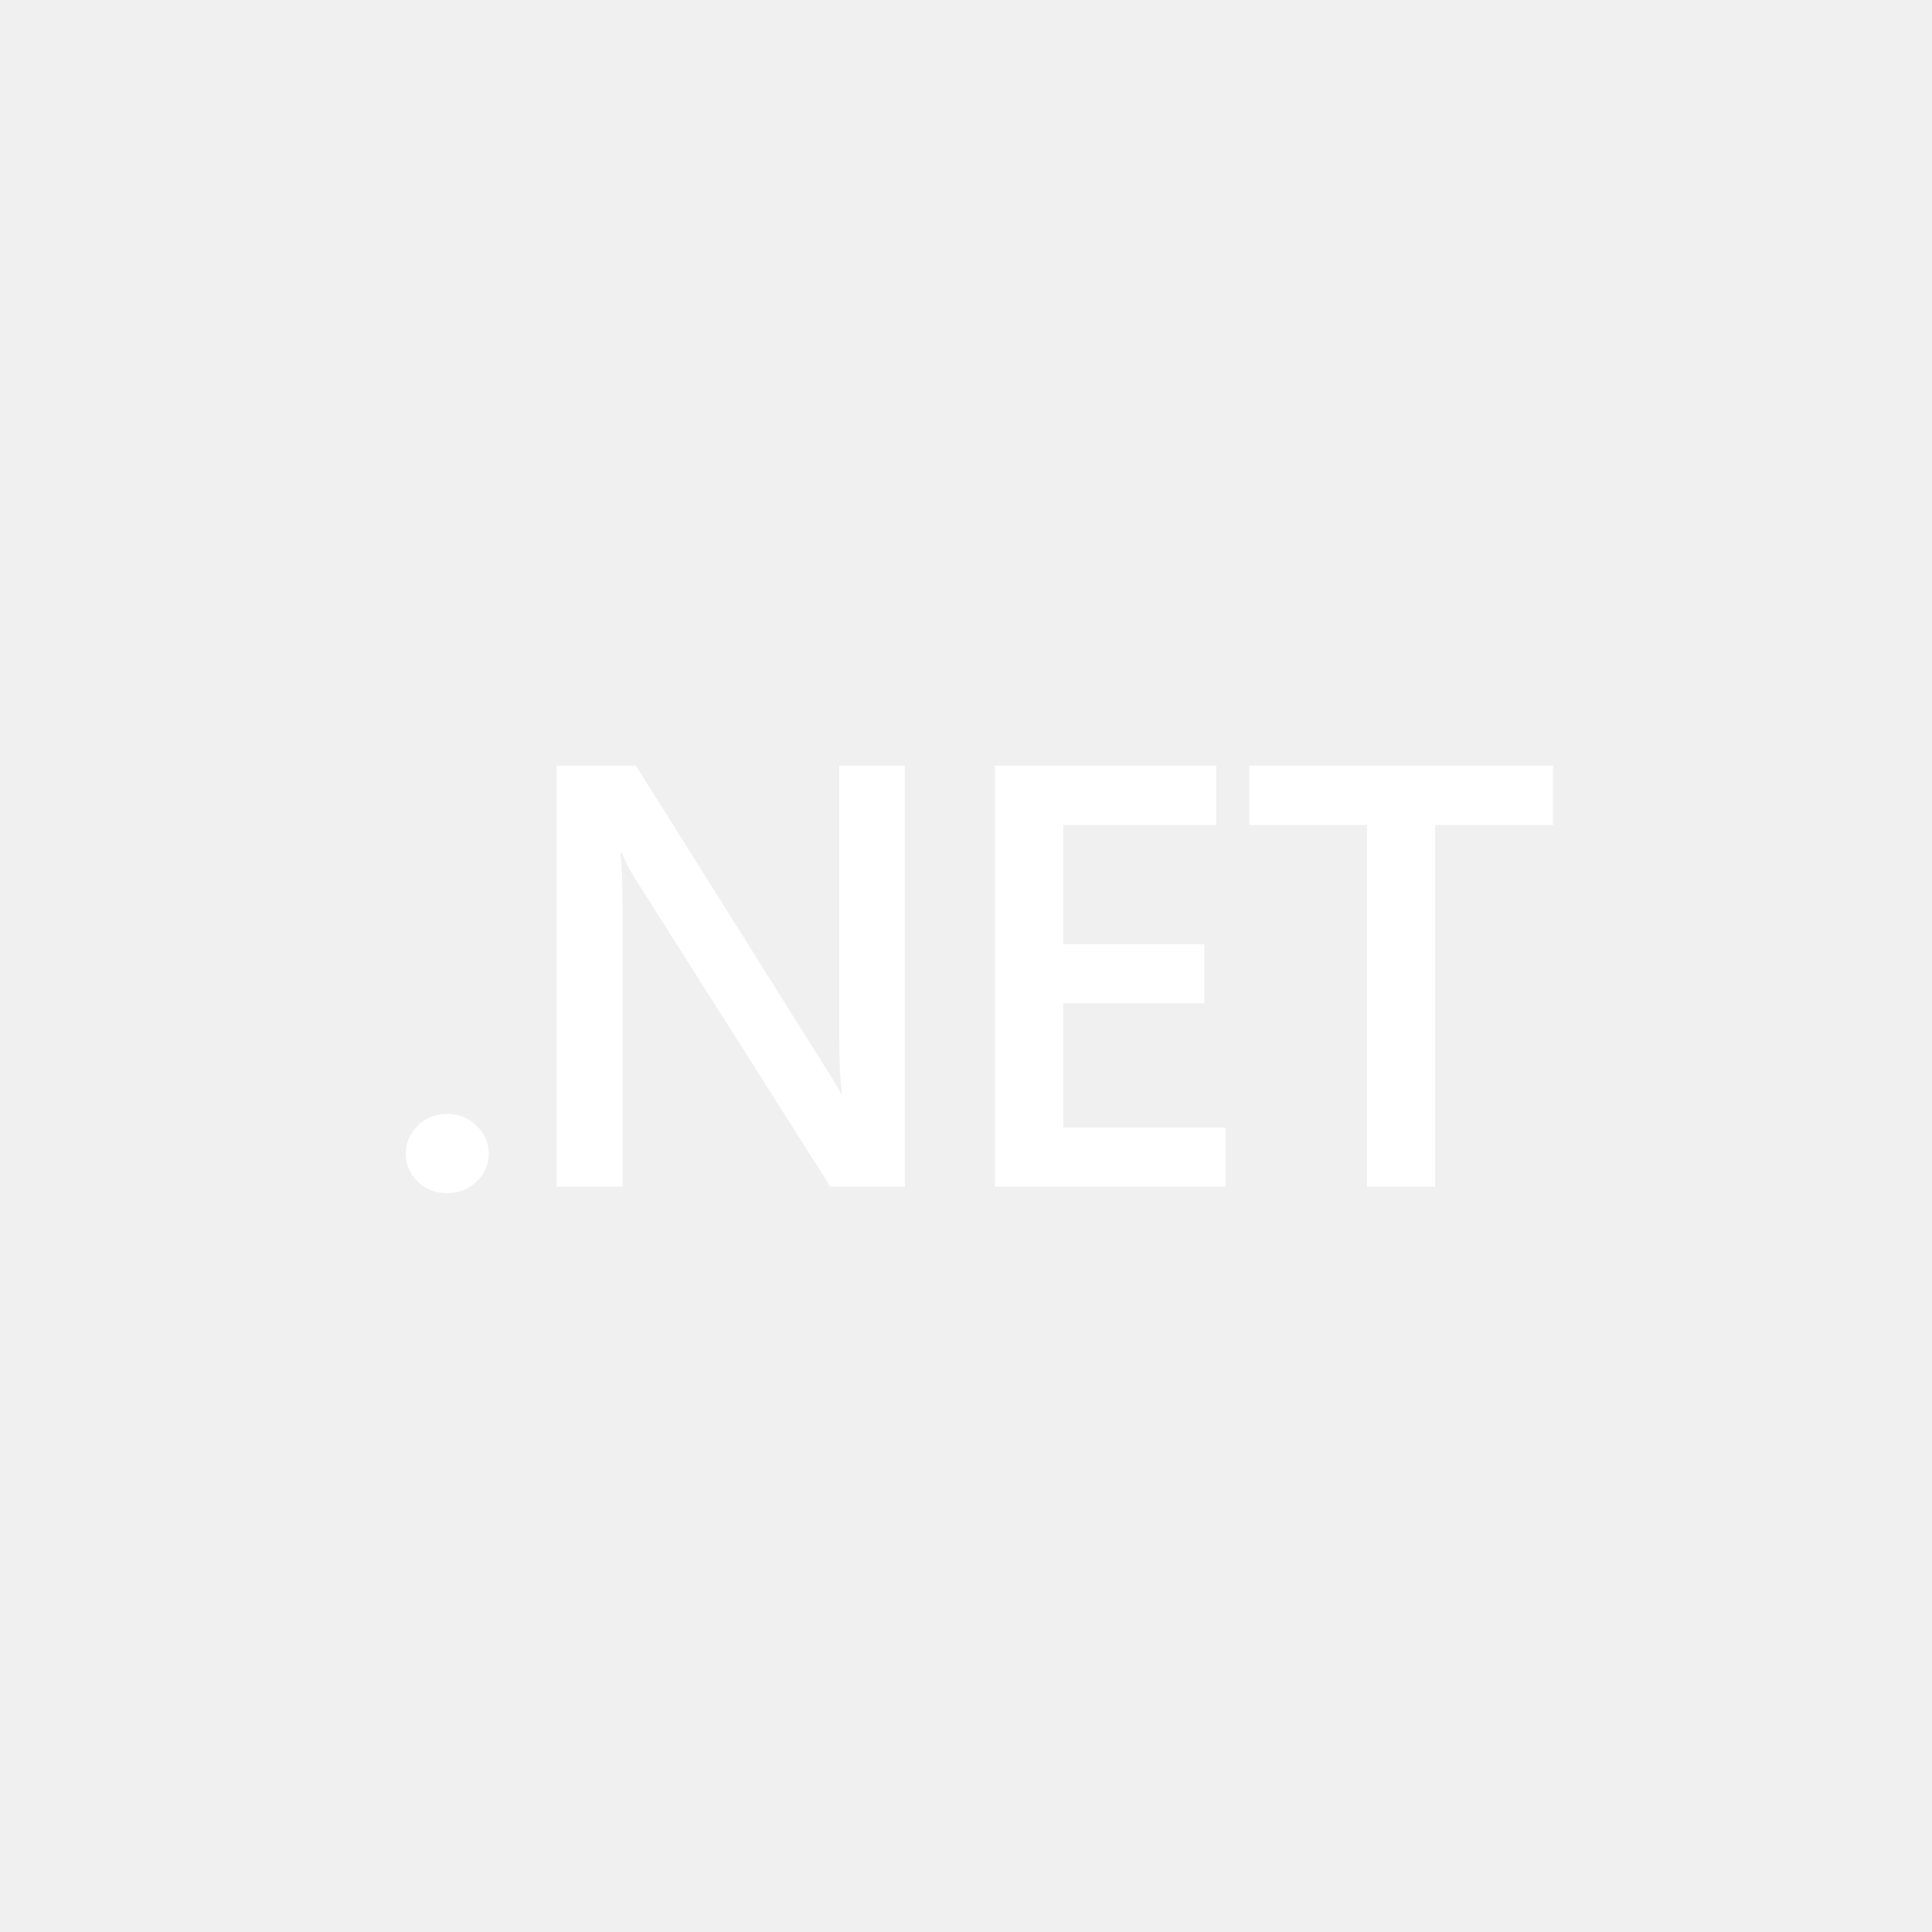
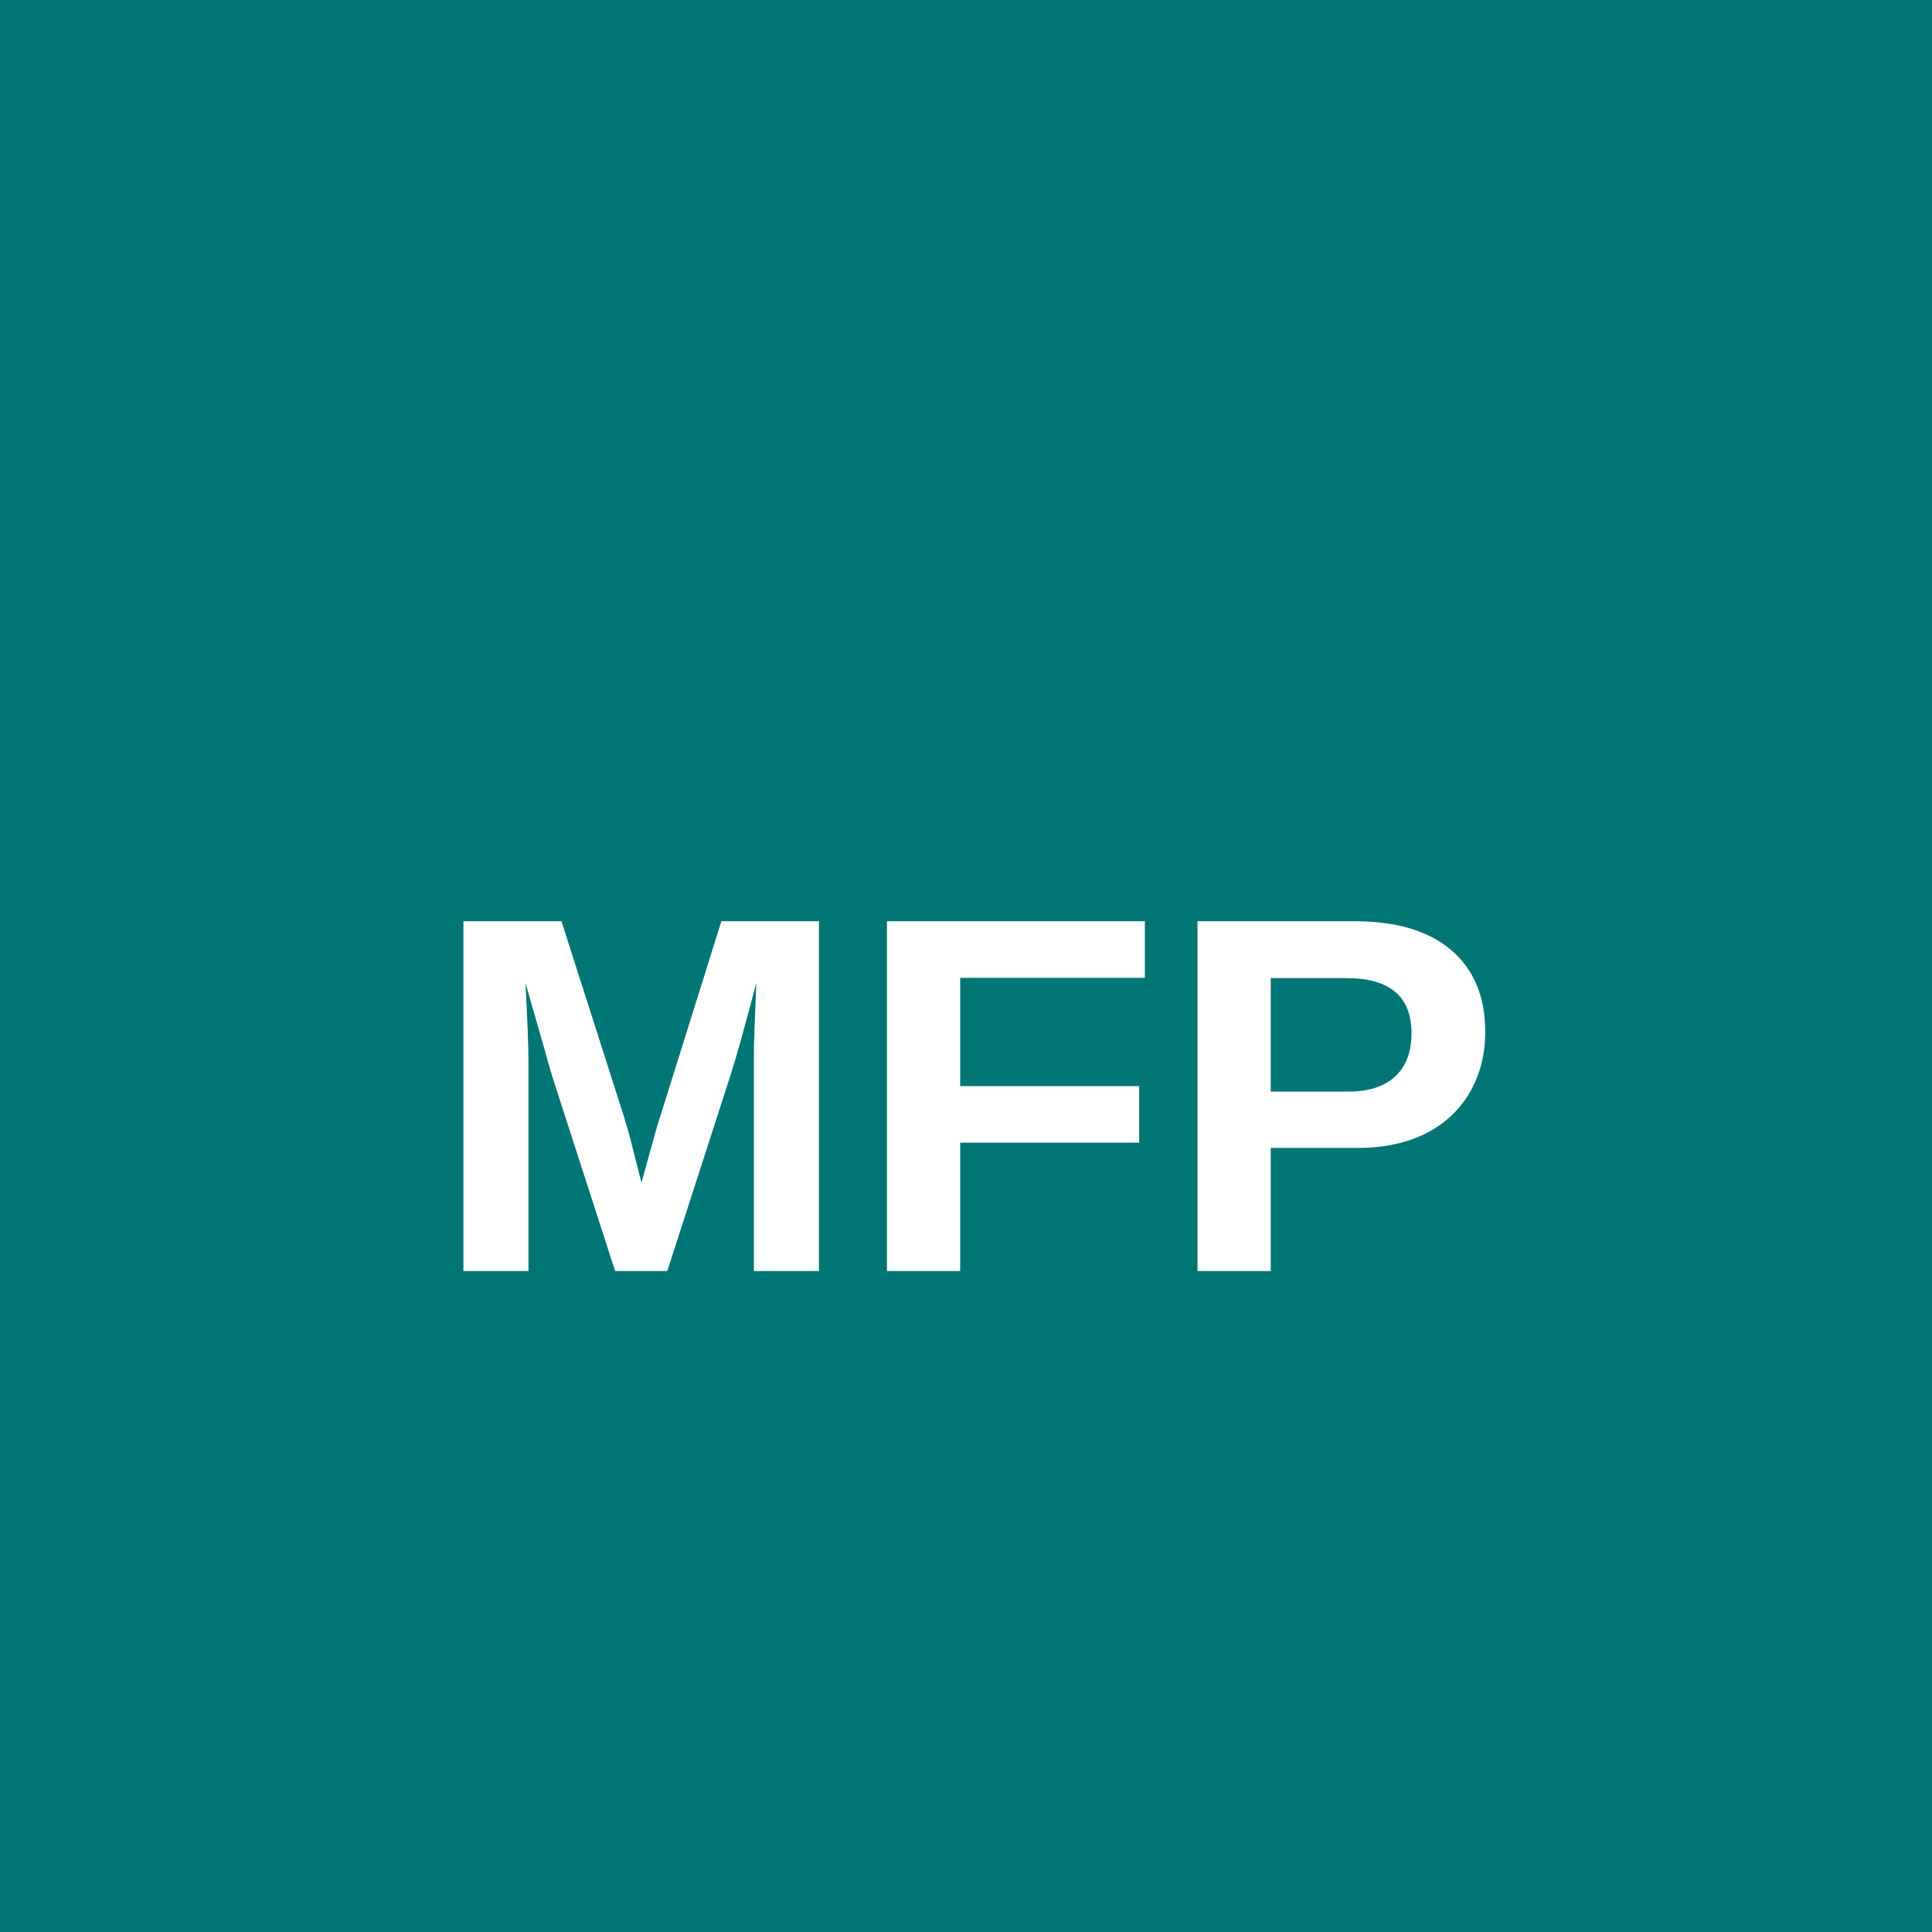
<svg xmlns="http://www.w3.org/2000/svg" width="456" height="456" viewBox="0 0 456 456" version="1.1" xml:space="preserve" style="fill-rule:evenodd;clip-rule:evenodd;stroke-linejoin:round;stroke-miterlimit:2;">
-   <path d="m 105.5,281.609 c -2.703,0 -5.001,-0.9 -6.893,-2.702 -1.892,-1.848 -2.838,-4.042 -2.838,-6.582 0,-2.587 0.946,-4.804 2.838,-6.652 1.892,-1.848 4.19,-2.772 6.893,-2.772 2.748,0 5.068,0.924 6.96,2.772 1.937,1.848 2.906,4.064 2.906,6.652 0,2.54 -0.968,4.734 -2.906,6.582 -1.892,1.802 -4.212,2.702 -6.96,2.702 z" style="fill:#ffffff;fill-rule:nonzero;stroke-width:0.838" />
-   <path d="M 213.561,280.084 H 195.99 L 149.7,207.054 c -1.171,-1.848 -2.14,-3.765 -2.906,-5.751 h -0.406 c 0.361,2.125 0.541,6.675 0.541,13.65 v 65.132 h -15.543 v -99.36 h 18.719 l 44.737,71.298 c 1.892,2.957 3.109,4.989 3.649,6.098 h 0.27 c -0.45,-2.632 -0.676,-7.09 -0.676,-13.373 v -64.023 h 15.476 z" style="fill:#ffffff;fill-rule:nonzero;stroke-width:0.838" />
-   <path d="m 289.251,280.084 h -54.401 v -99.36 h 52.238 v 13.997 h -36.154 v 28.131 h 33.316 v 13.927 h -33.316 v 29.378 h 38.316 z" style="fill:#ffffff;fill-rule:nonzero;stroke-width:0.838" />
-   <path d="M 366.565,194.721 H 338.722 v 85.363 h -16.084 v -85.363 h -27.775 v -13.997 h 71.701 z" style="fill:#ffffff;fill-rule:nonzero;stroke-width:0.838" />
+   <rect x="0" y="0" width="456" height="456" fill="#007575" />
+   <text x="228" y="300" font-family="Arial, sans-serif" font-size="120" font-weight="bold" fill="white" text-anchor="middle">MFP</text>
</svg>
